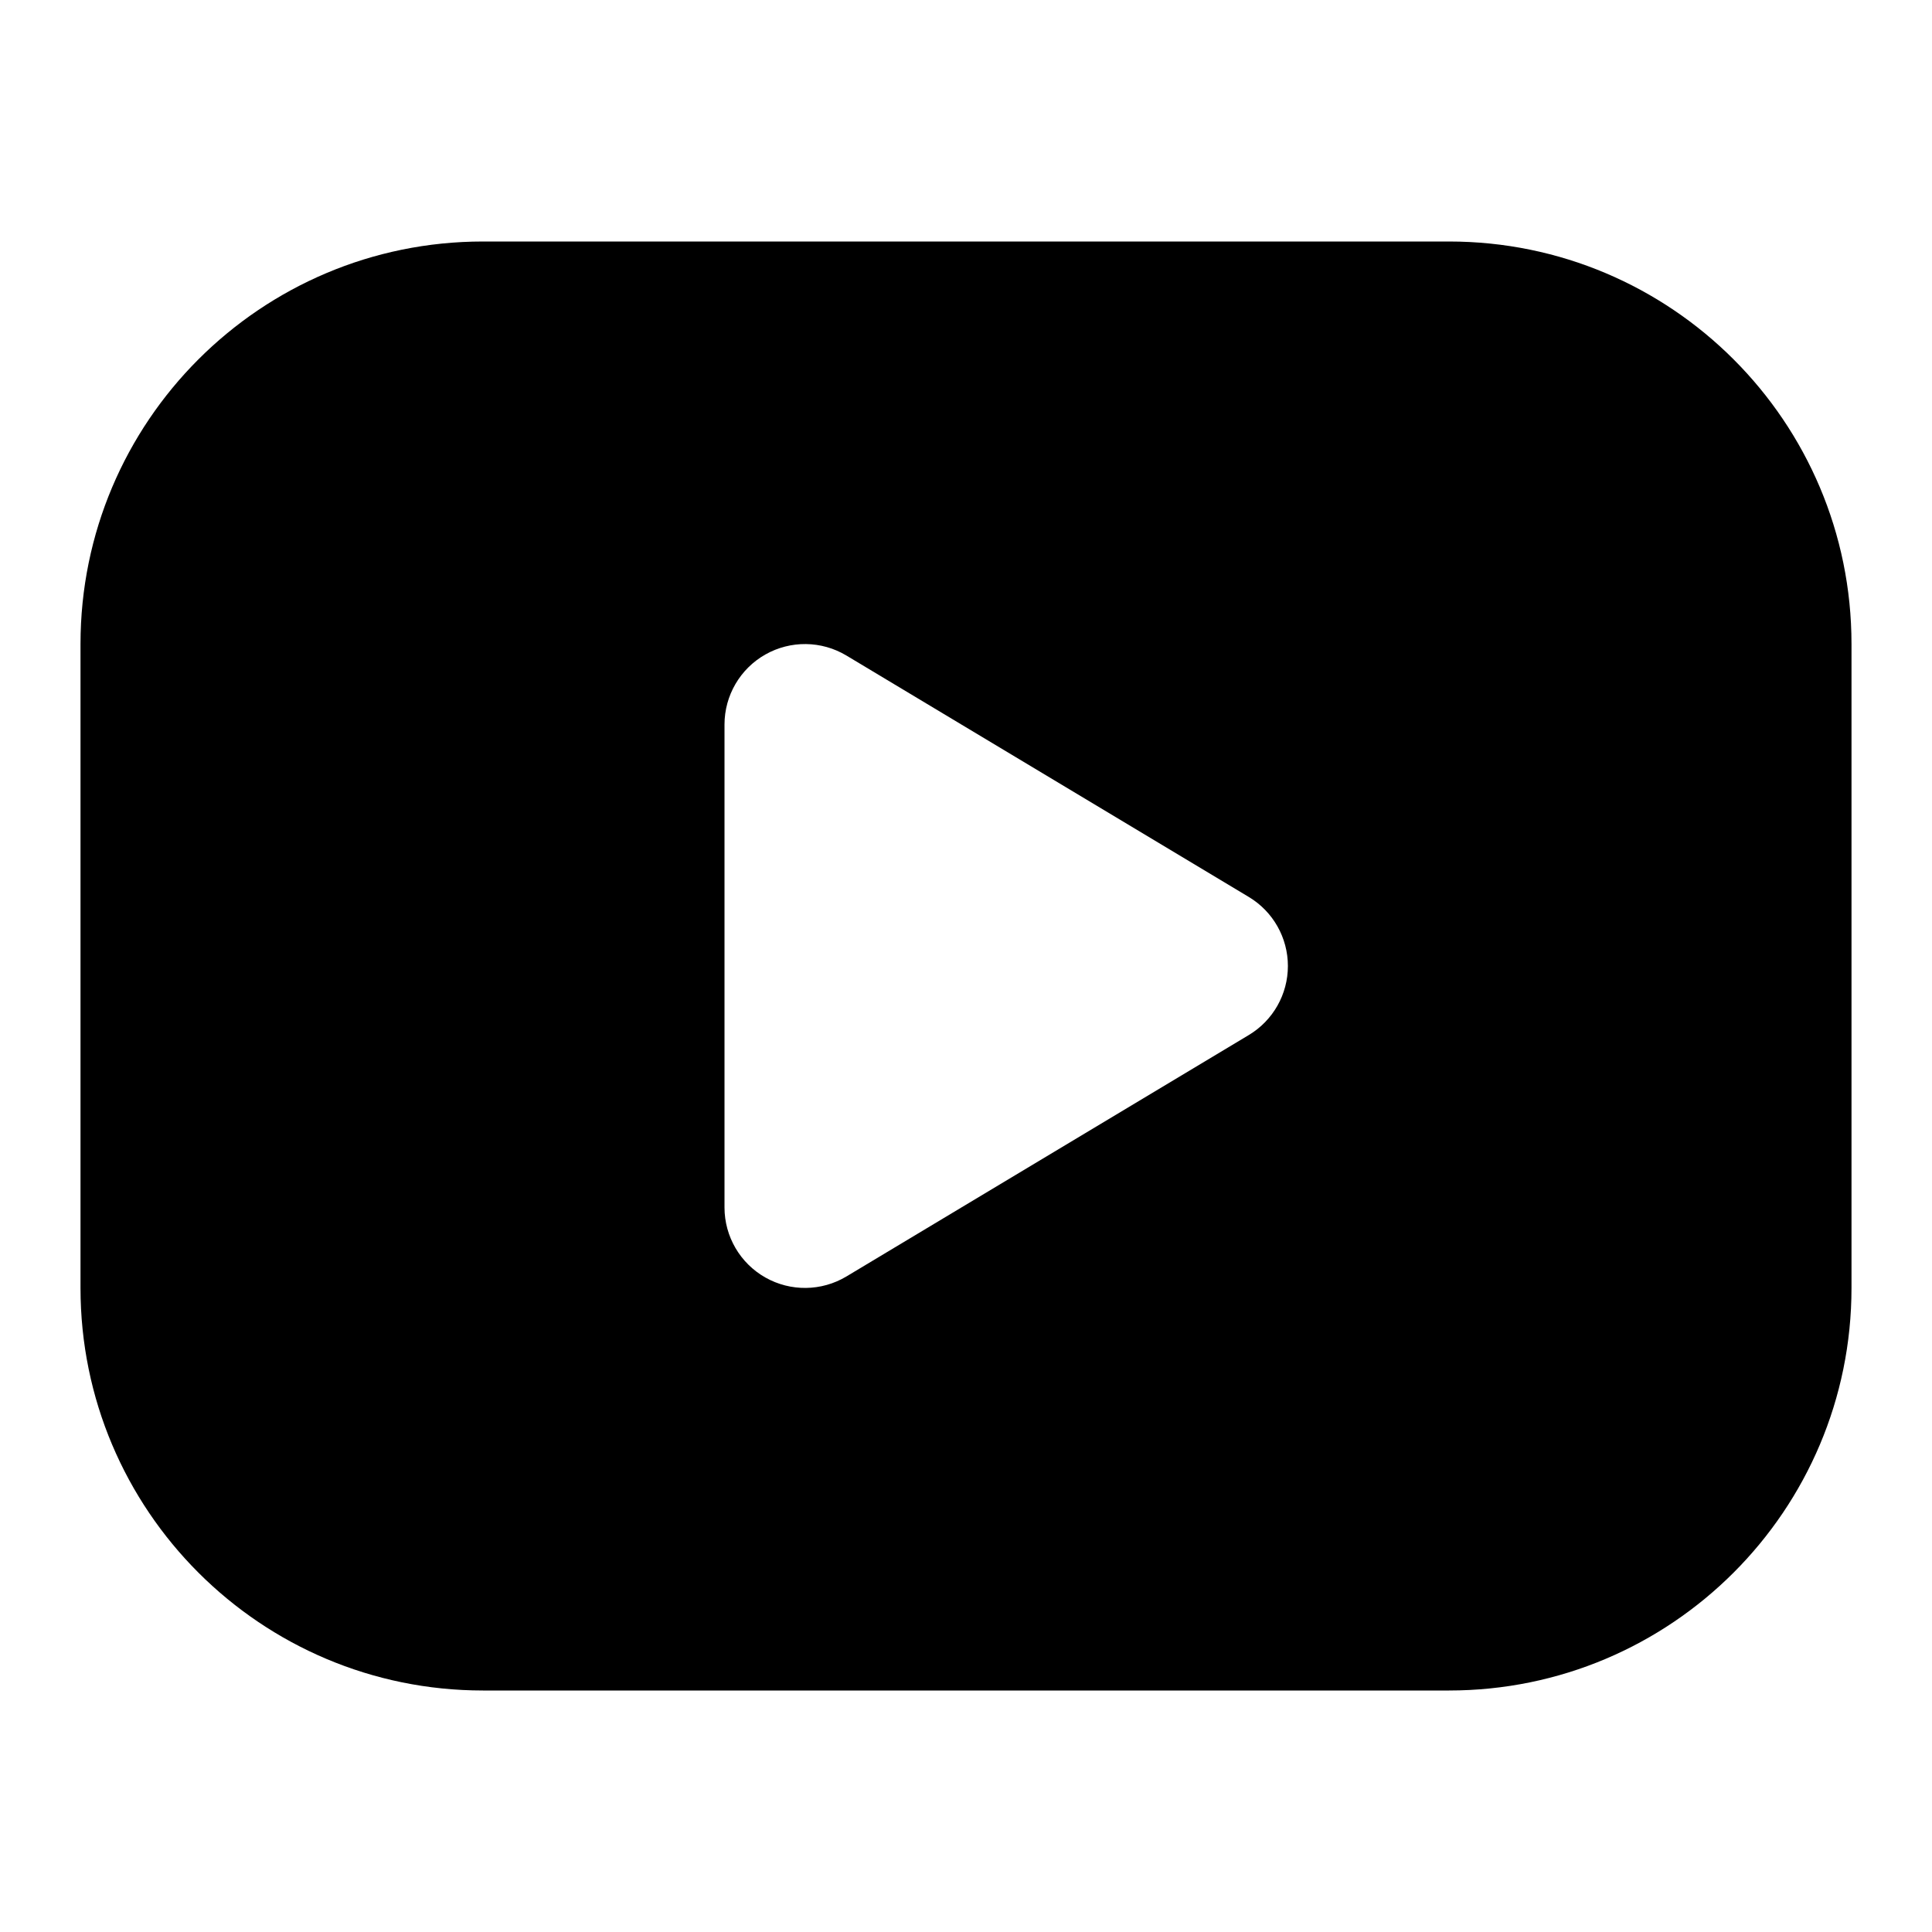
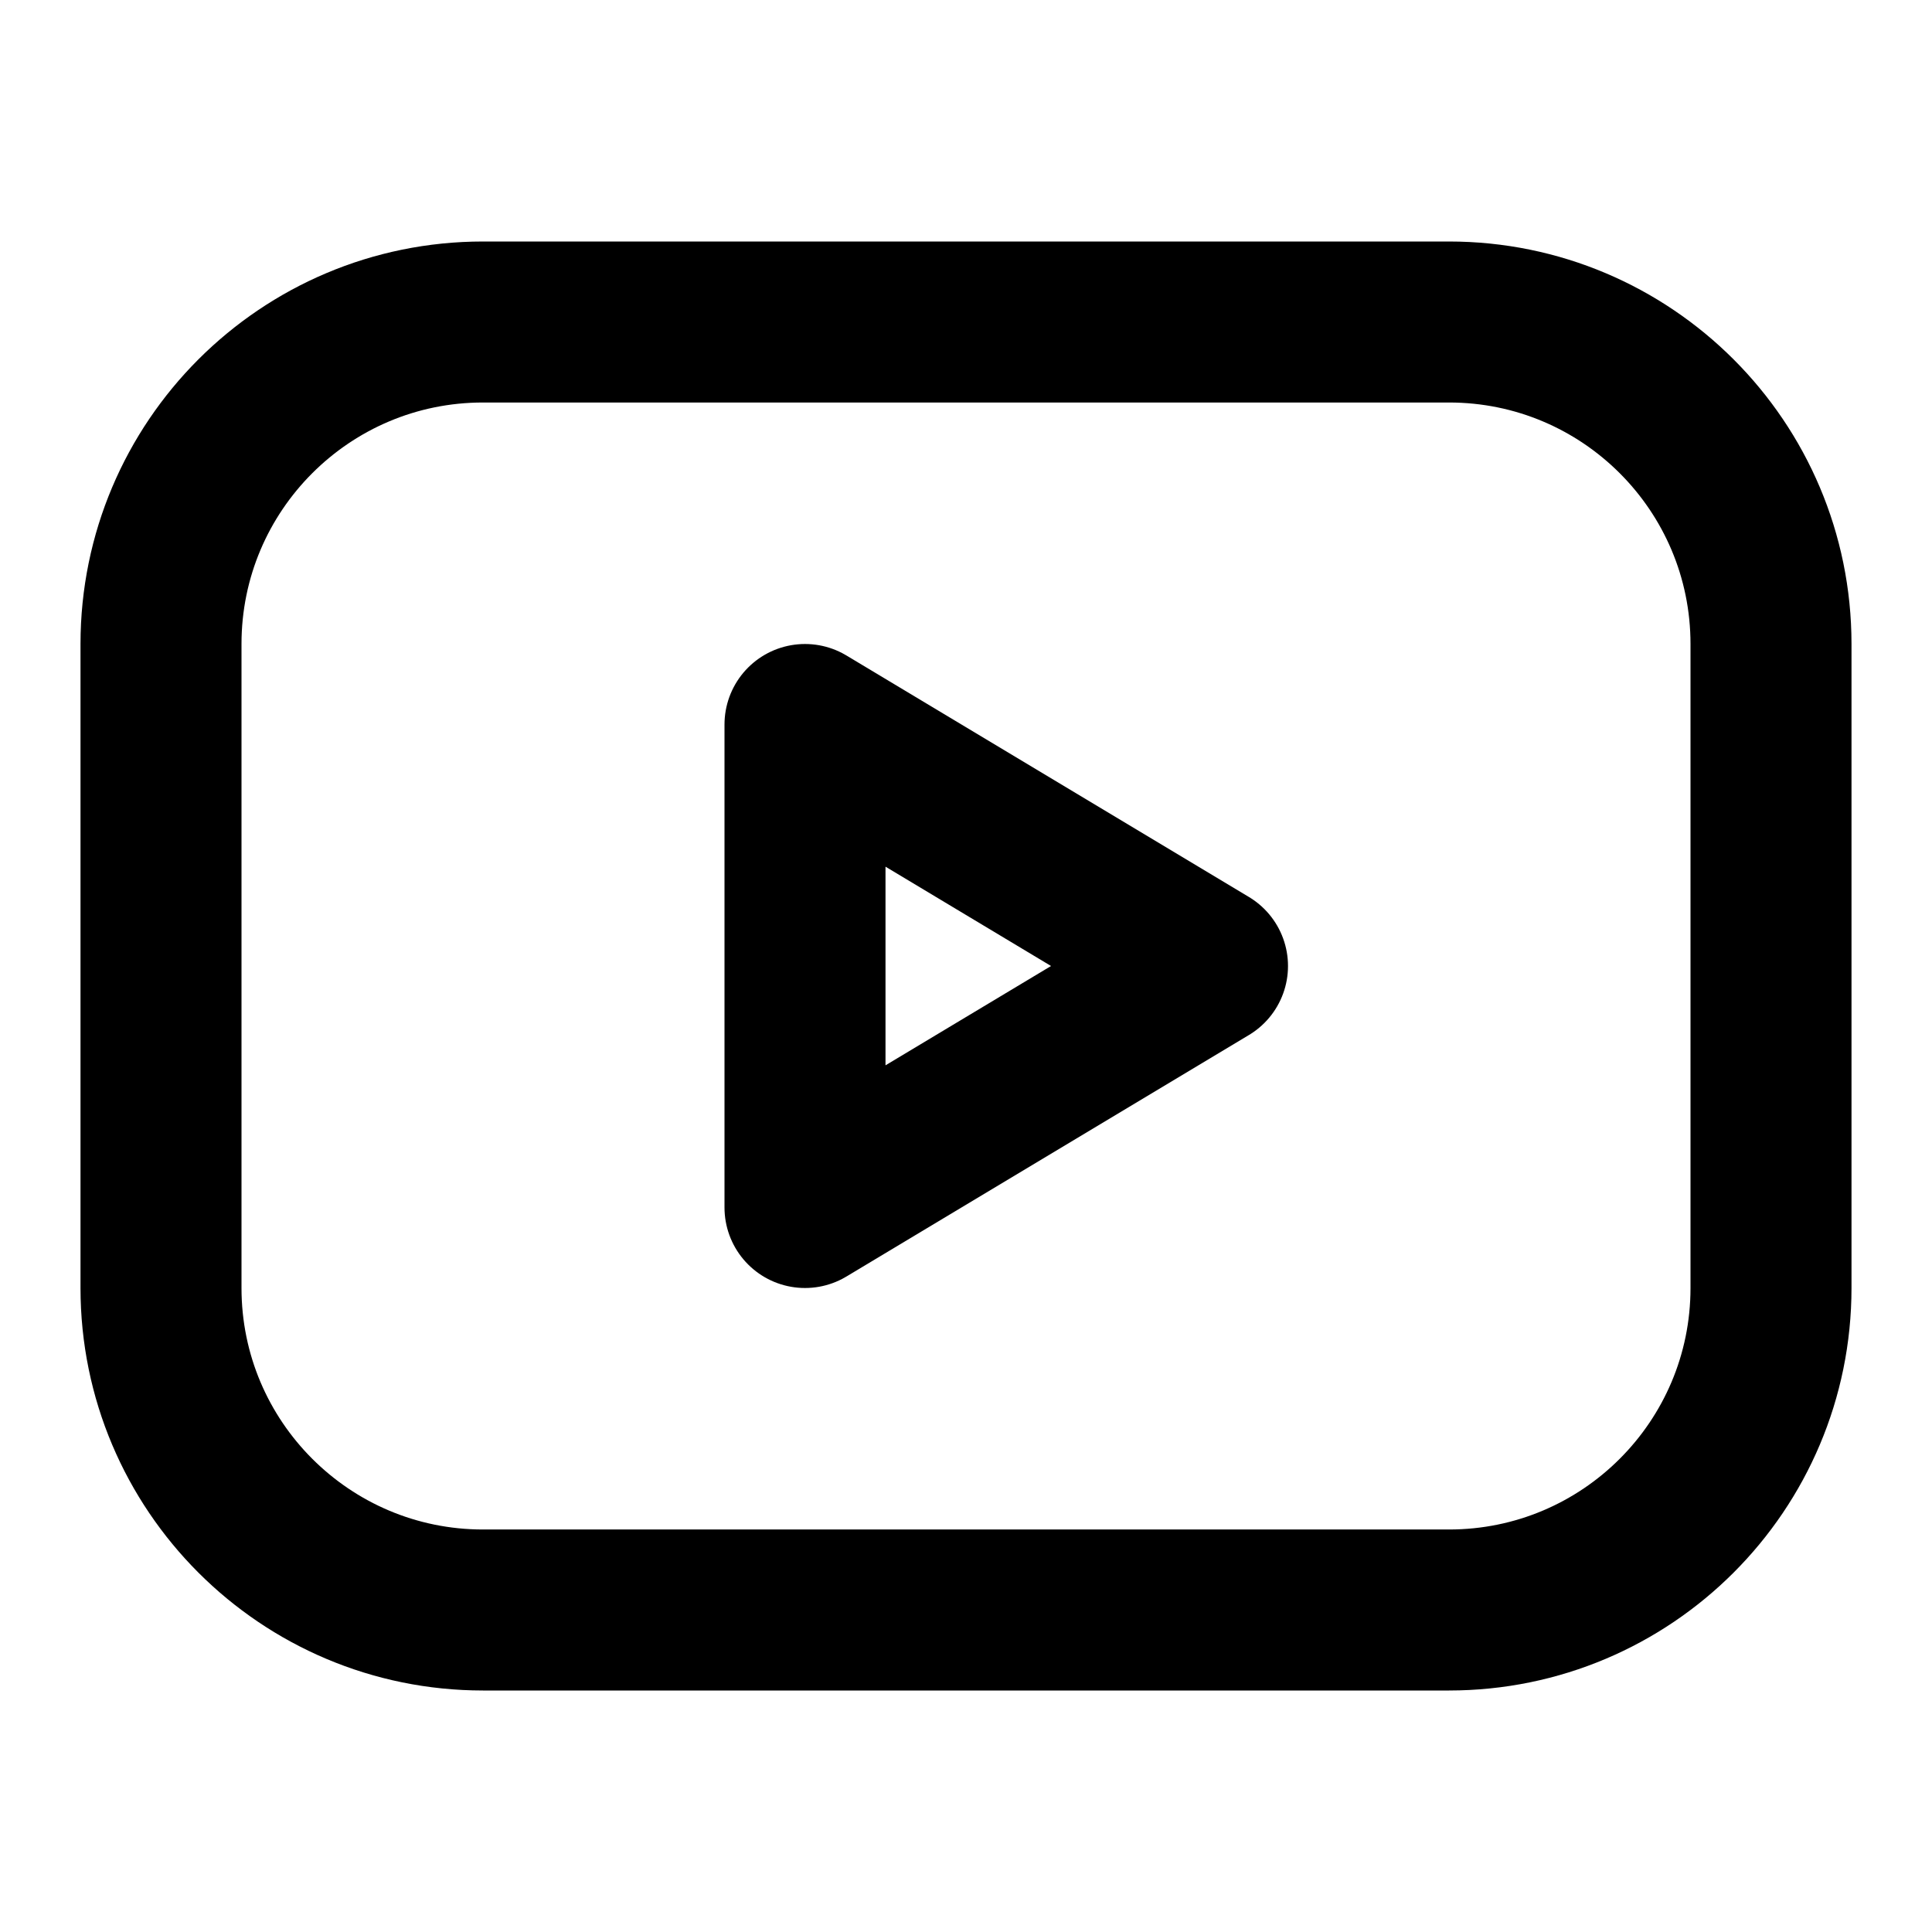
- <svg xmlns="http://www.w3.org/2000/svg" width="24" height="24" viewBox="0 0 24 24" fill="currentColor" class="icon icon-tabler icons-tabler-filled icon-tabler-brand-youtube">
+ <svg xmlns="http://www.w3.org/2000/svg" width="24" height="24" viewBox="0 0 24 24" fill="none" stroke="currentColor" stroke-width="2" stroke-linecap="round" stroke-linejoin="round" class="icon icon-tabler icons-tabler-outline icon-tabler-brand-youtube">
  <path stroke="none" d="M0 0h24v24H0z" fill="none" />
-   <path d="M18 3a5 5 0 0 1 5 5v8a5 5 0 0 1 -5 5h-12a5 5 0 0 1 -5 -5v-8a5 5 0 0 1 5 -5zm-9 6v6a1 1 0 0 0 1.514 .857l5 -3a1 1 0 0 0 0 -1.714l-5 -3a1 1 0 0 0 -1.514 .857z" />
+   <path d="M2 8a4 4 0 0 1 4 -4h12a4 4 0 0 1 4 4v8a4 4 0 0 1 -4 4h-12a4 4 0 0 1 -4 -4v-8z" />
+   <path d="M10 9l5 3l-5 3z" />
</svg>
